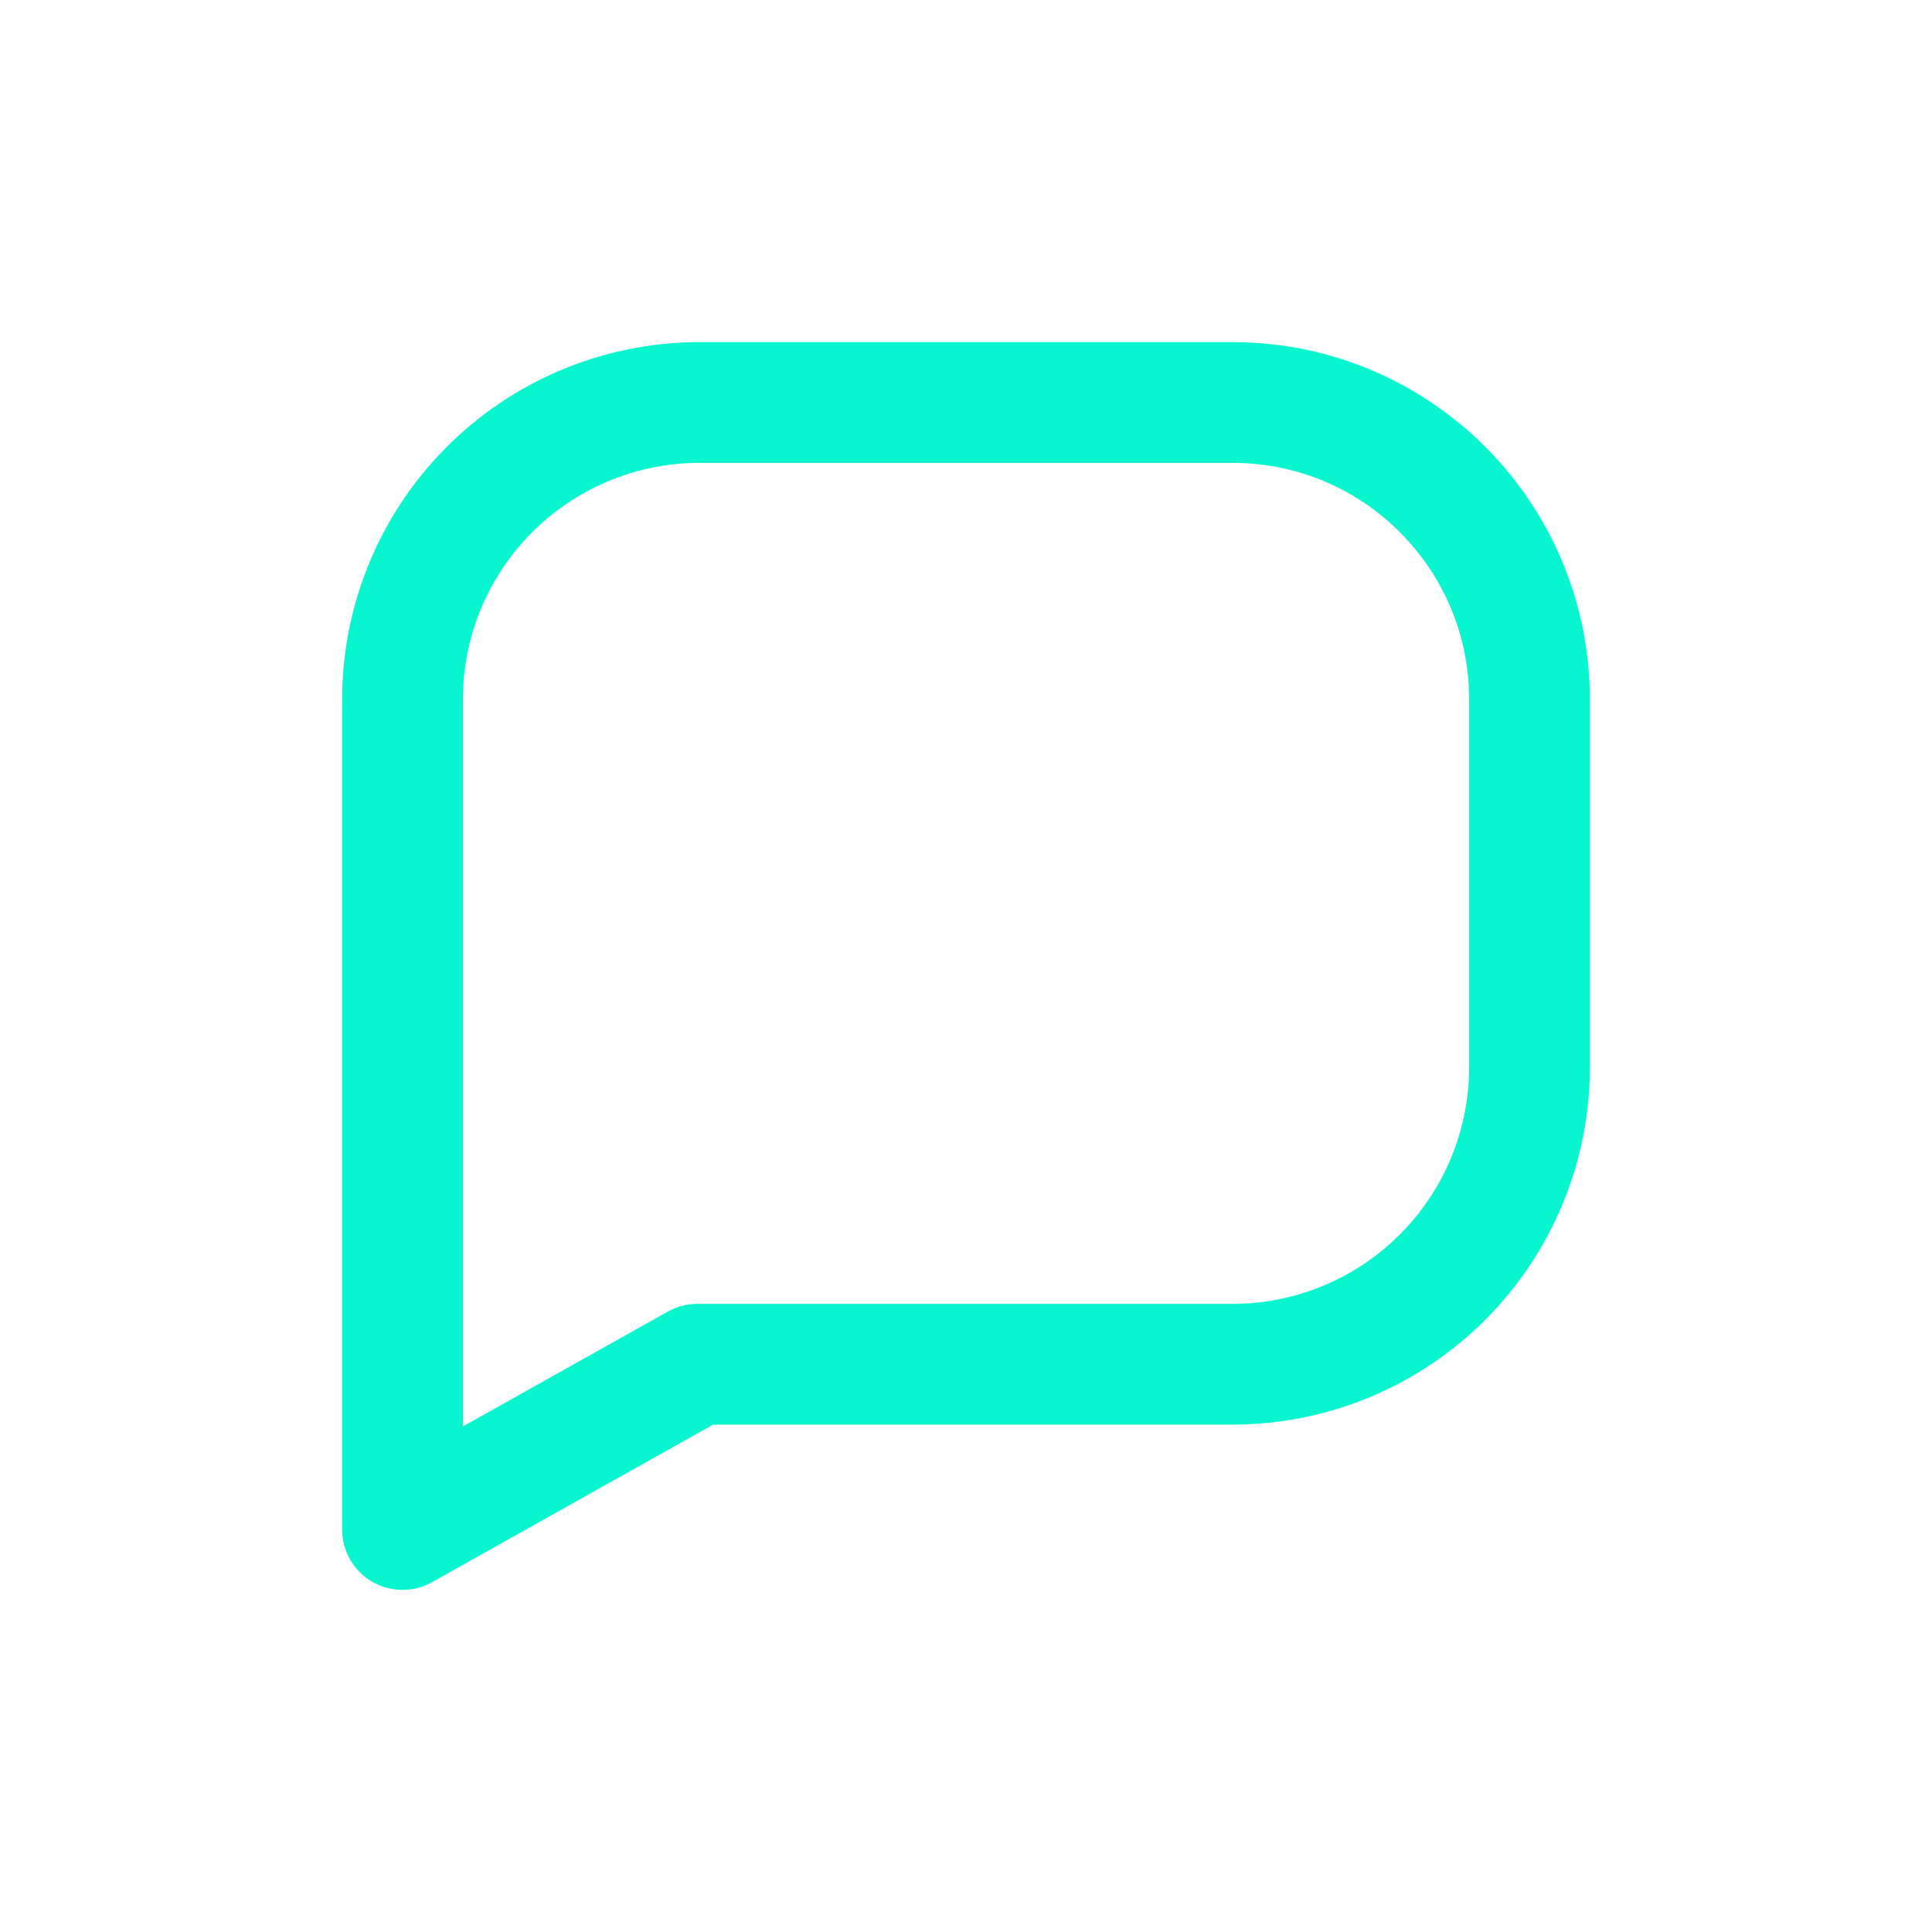
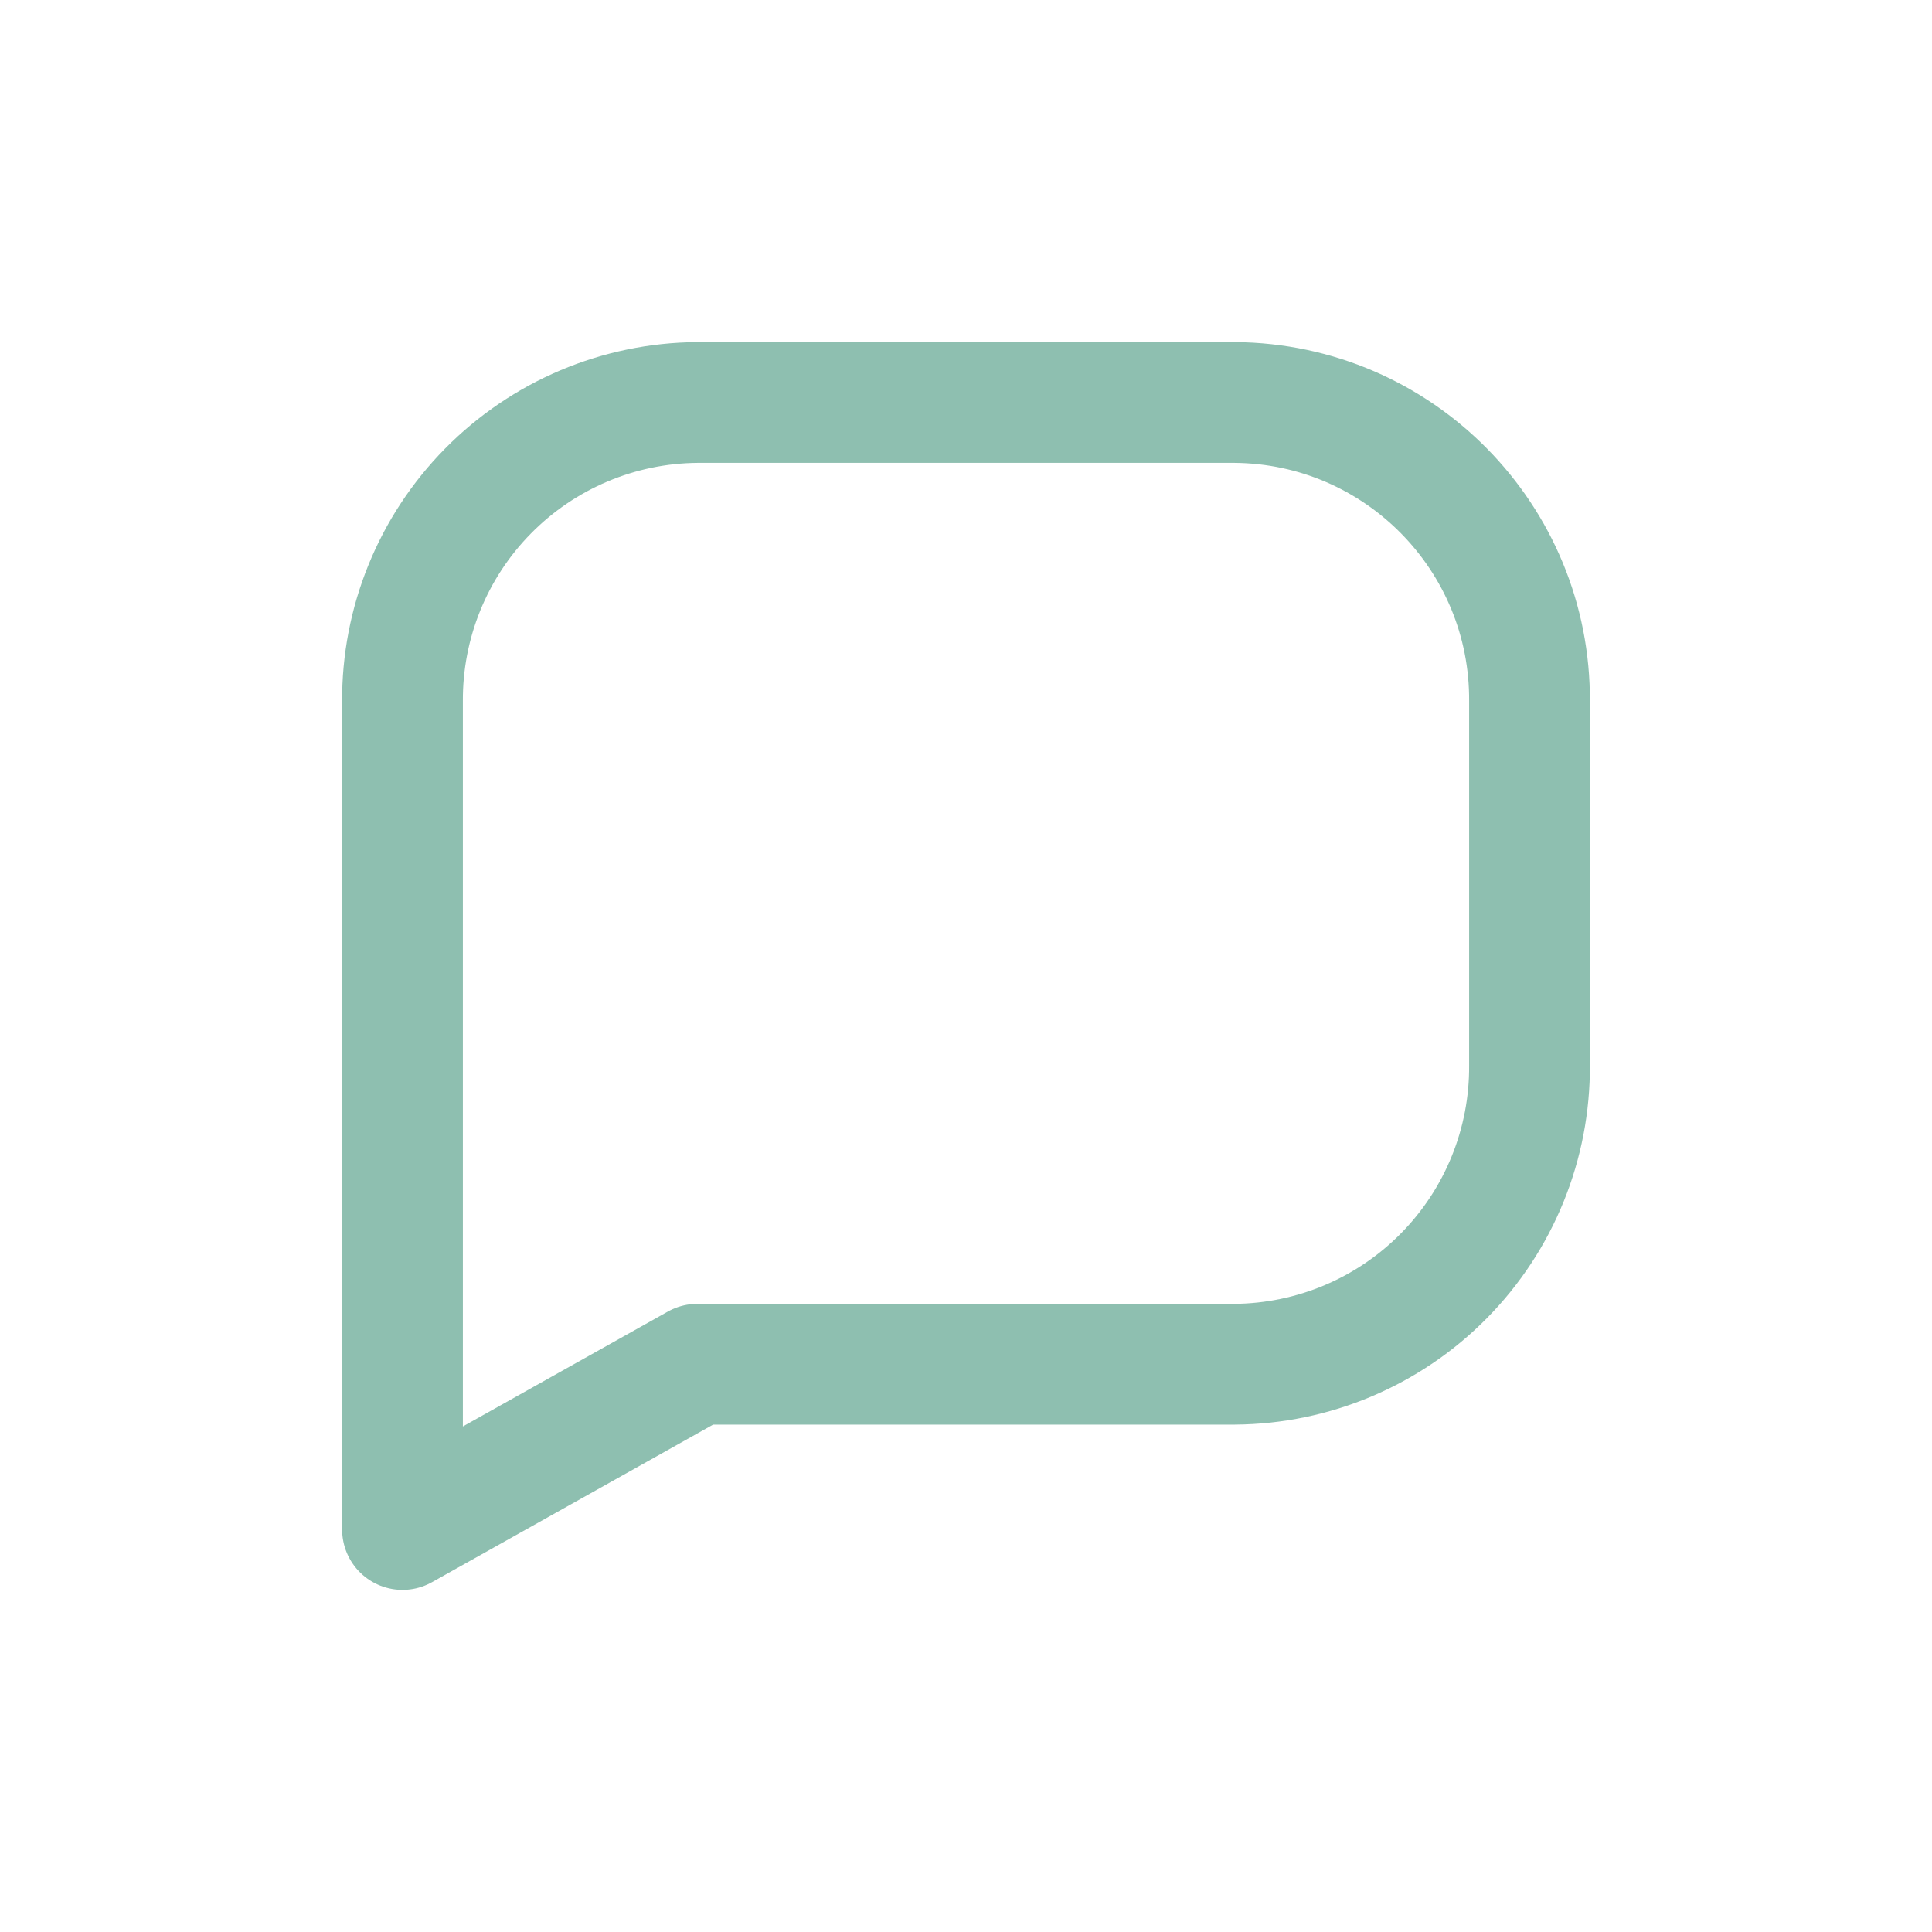
<svg xmlns="http://www.w3.org/2000/svg" width="24" height="24" viewBox="0 0 24 24" fill="none">
-   <path fill-rule="evenodd" clip-rule="evenodd" d="M8.663 5H15.338C17.376 5.015 19.015 6.679 19 8.717V13.23C19.007 14.209 18.625 15.15 17.938 15.847C17.252 16.544 16.316 16.94 15.337 16.947H8.663L5 19V8.717C4.993 7.738 5.375 6.797 6.062 6.1C6.749 5.403 7.684 5.007 8.663 5Z" stroke="#08F6CF" stroke-width="1.5" stroke-linecap="round" stroke-linejoin="round" />
+   <path fill-rule="evenodd" clip-rule="evenodd" d="M8.663 5H15.338C17.376 5.015 19.015 6.679 19 8.717V13.23C19.007 14.209 18.625 15.15 17.938 15.847C17.252 16.544 16.316 16.94 15.337 16.947H8.663L5 19V8.717C4.993 7.738 5.375 6.797 6.062 6.1C6.749 5.403 7.684 5.007 8.663 5Z" stroke="#8EBFB0" stroke-width="1.5" stroke-linecap="round" stroke-linejoin="round" />
</svg>
